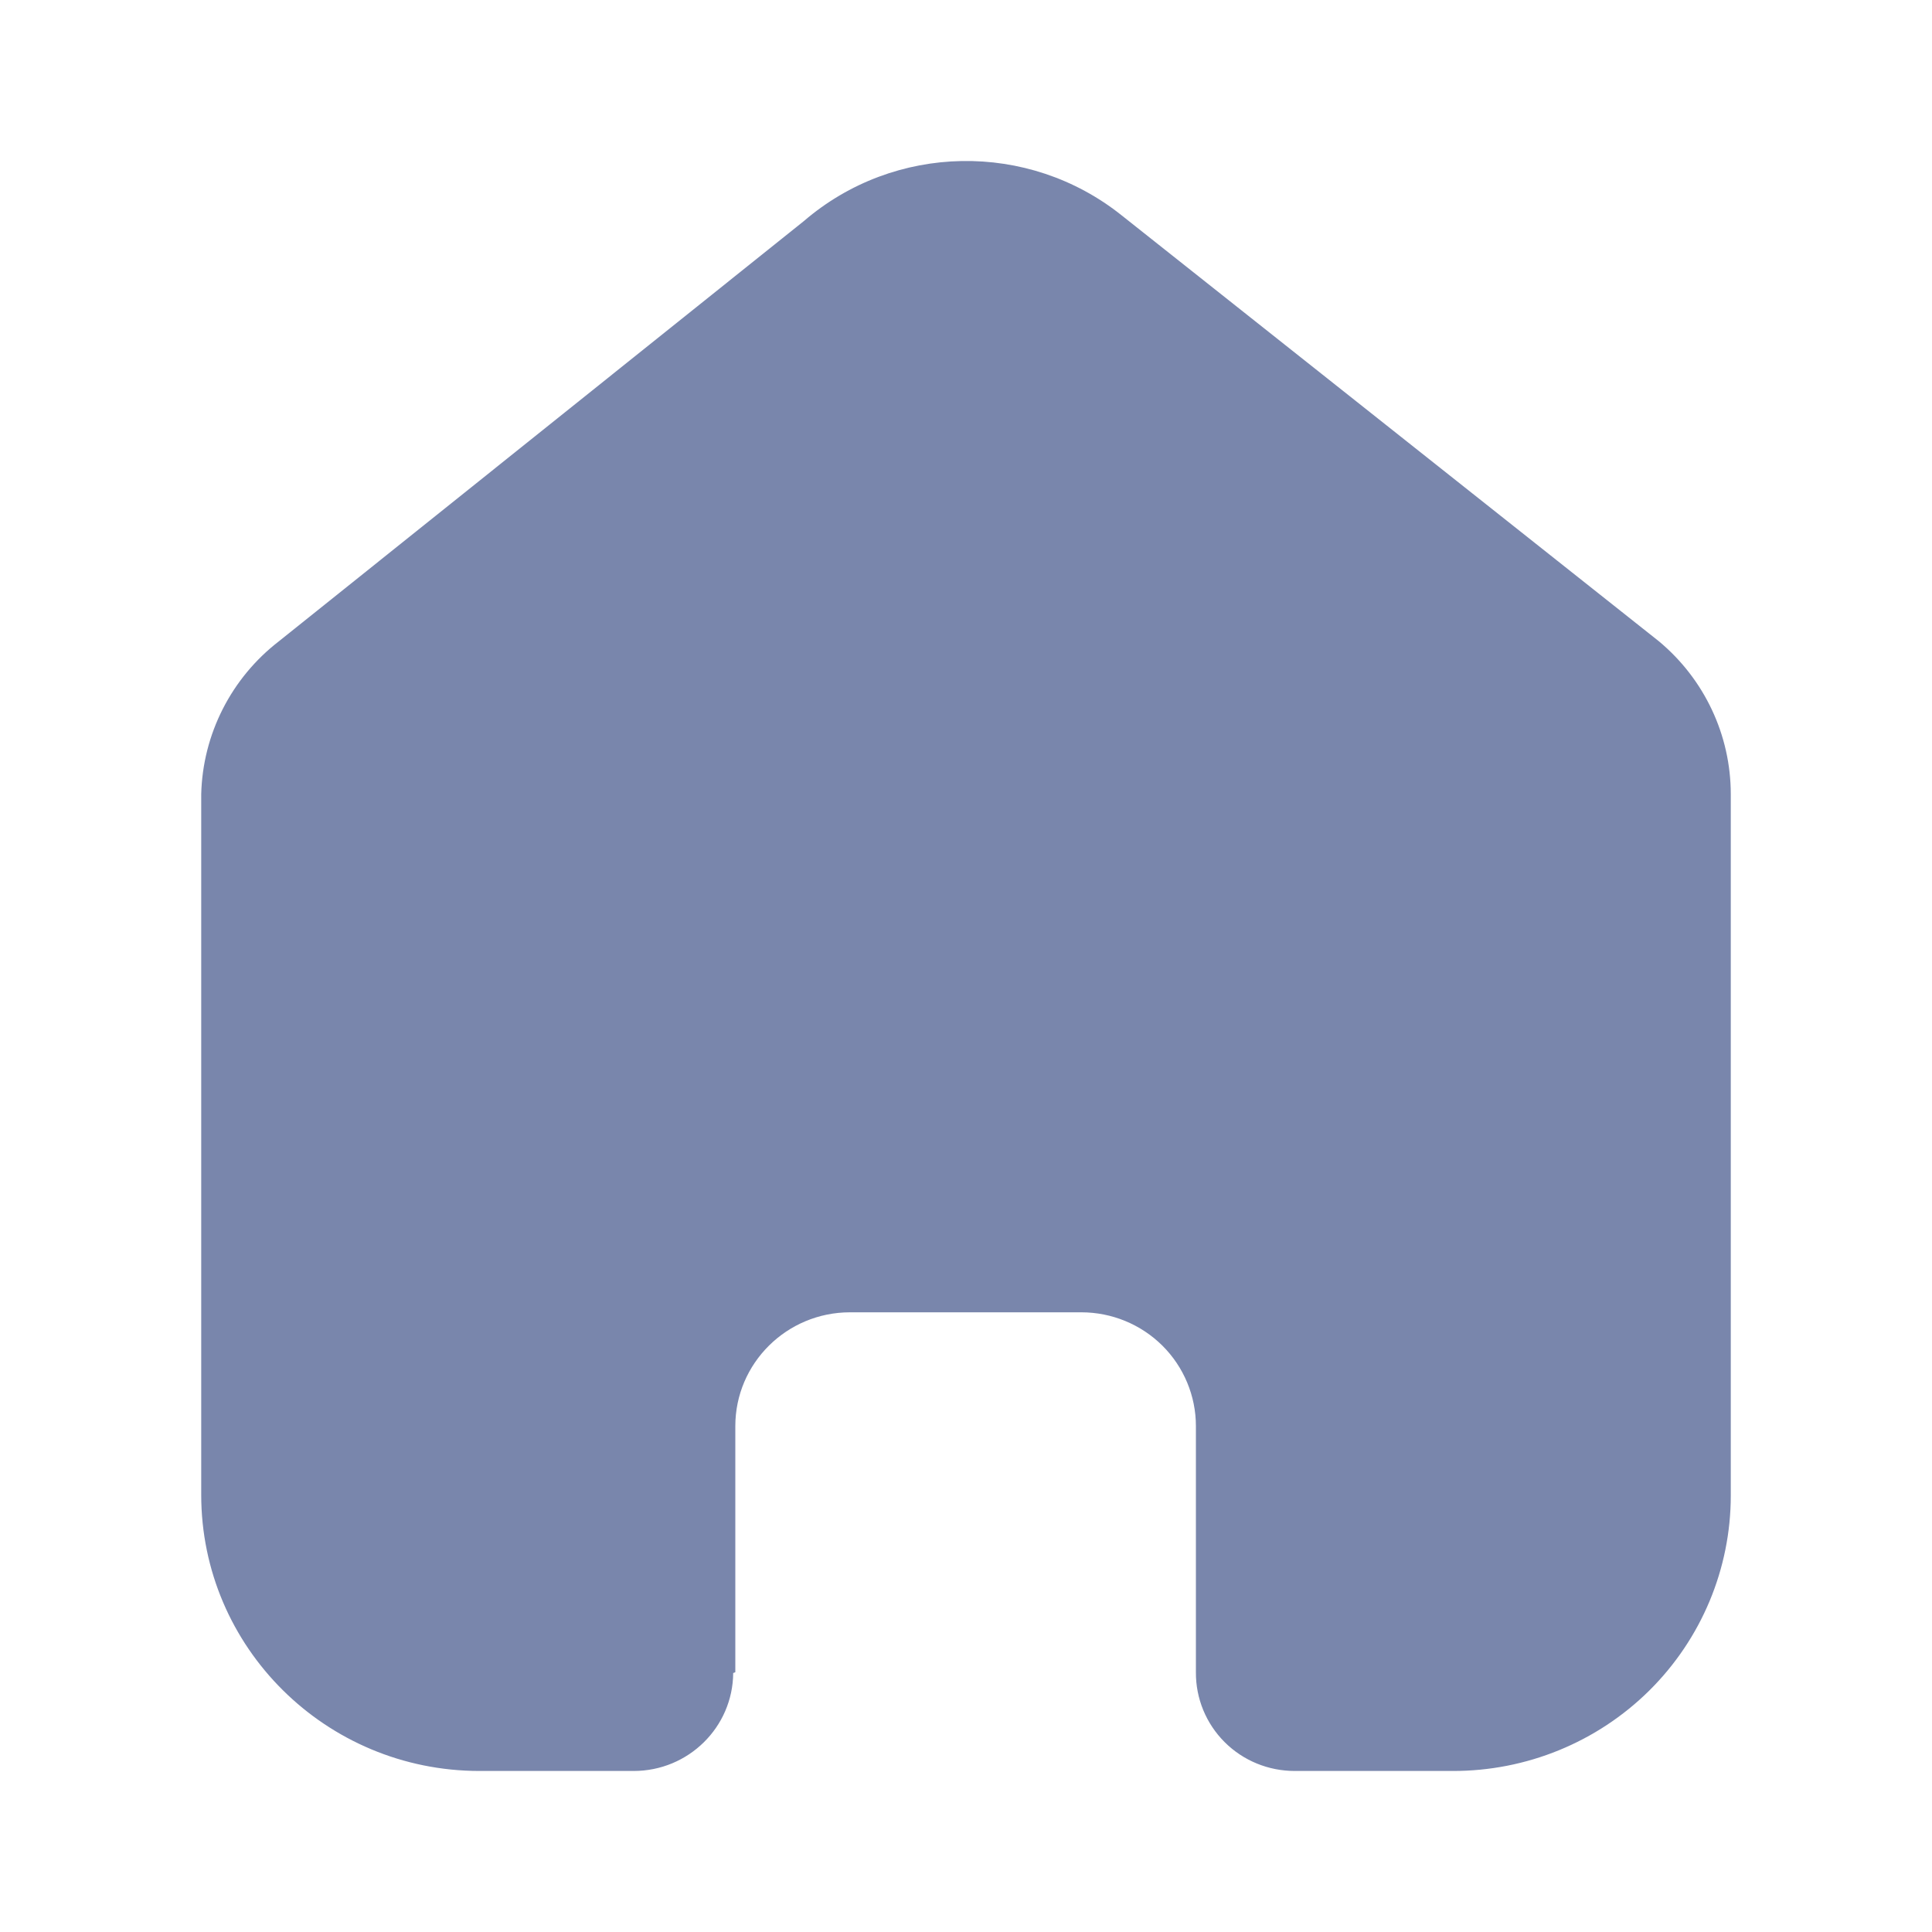
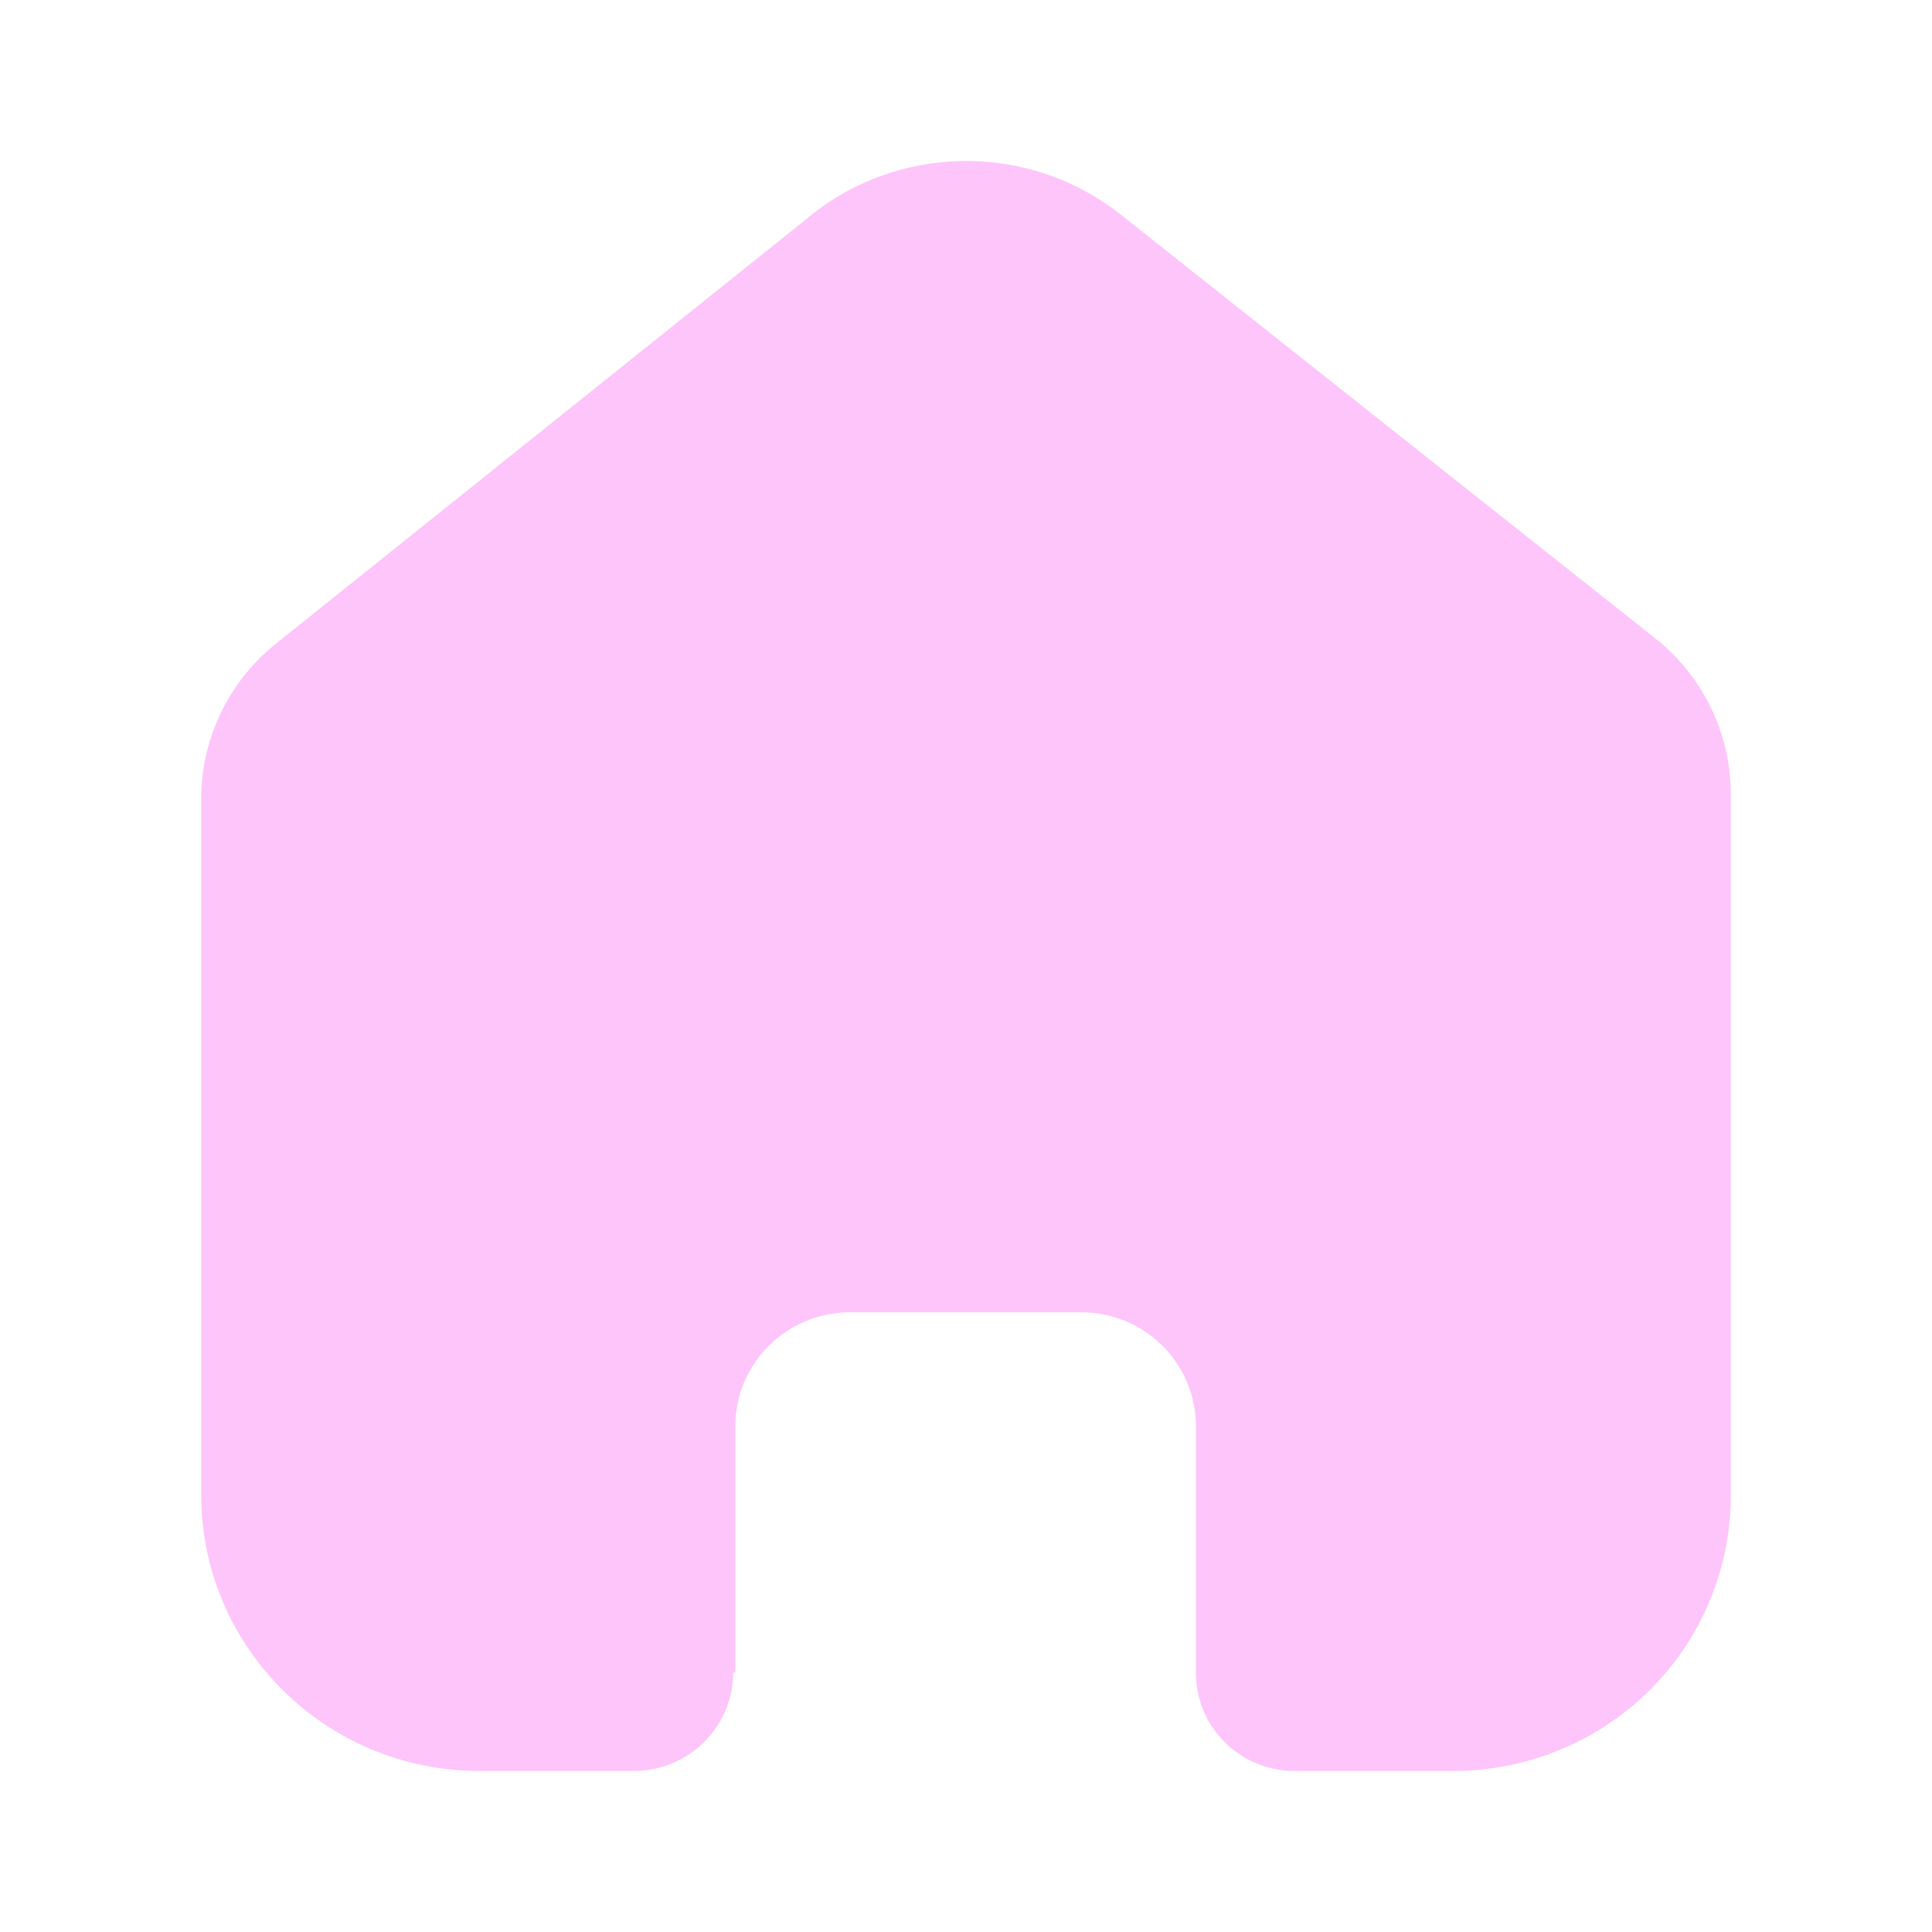
<svg xmlns="http://www.w3.org/2000/svg" width="20" height="20" viewBox="0 0 20 20" fill="none">
-   <path d="M7.612 17.311V14.763C7.612 14.113 8.144 13.585 8.799 13.585H11.194C11.509 13.585 11.81 13.709 12.033 13.93C12.255 14.151 12.38 14.451 12.38 14.763V17.311C12.378 17.582 12.485 17.842 12.677 18.034C12.869 18.226 13.13 18.333 13.403 18.333H15.037C15.8 18.335 16.532 18.036 17.073 17.501C17.613 16.966 17.917 16.239 17.917 15.482V8.222C17.917 7.61 17.644 7.03 17.171 6.637L11.612 2.23C10.645 1.457 9.259 1.482 8.321 2.289L2.889 6.637C2.394 7.018 2.098 7.601 2.083 8.222V15.474C2.083 17.053 3.373 18.333 4.964 18.333H6.56C7.126 18.333 7.586 17.88 7.59 17.319L7.612 17.311Z" fill="#7986AC" />
+   <path d="M7.612 17.311V14.763C7.612 14.113 8.144 13.585 8.799 13.585H11.194C11.509 13.585 11.81 13.709 12.033 13.93C12.255 14.151 12.38 14.451 12.38 14.763V17.311C12.378 17.582 12.485 17.842 12.677 18.034C12.869 18.226 13.13 18.333 13.403 18.333H15.037C15.8 18.335 16.532 18.036 17.073 17.501C17.613 16.966 17.917 16.239 17.917 15.482V8.222C17.917 7.61 17.644 7.03 17.171 6.637L11.612 2.23C10.645 1.457 9.259 1.482 8.321 2.289L2.889 6.637C2.394 7.018 2.098 7.601 2.083 8.222V15.474C2.083 17.053 3.373 18.333 4.964 18.333H6.56C7.126 18.333 7.586 17.88 7.59 17.319L7.612 17.311Z" fill="#fec5fb" />
</svg>
